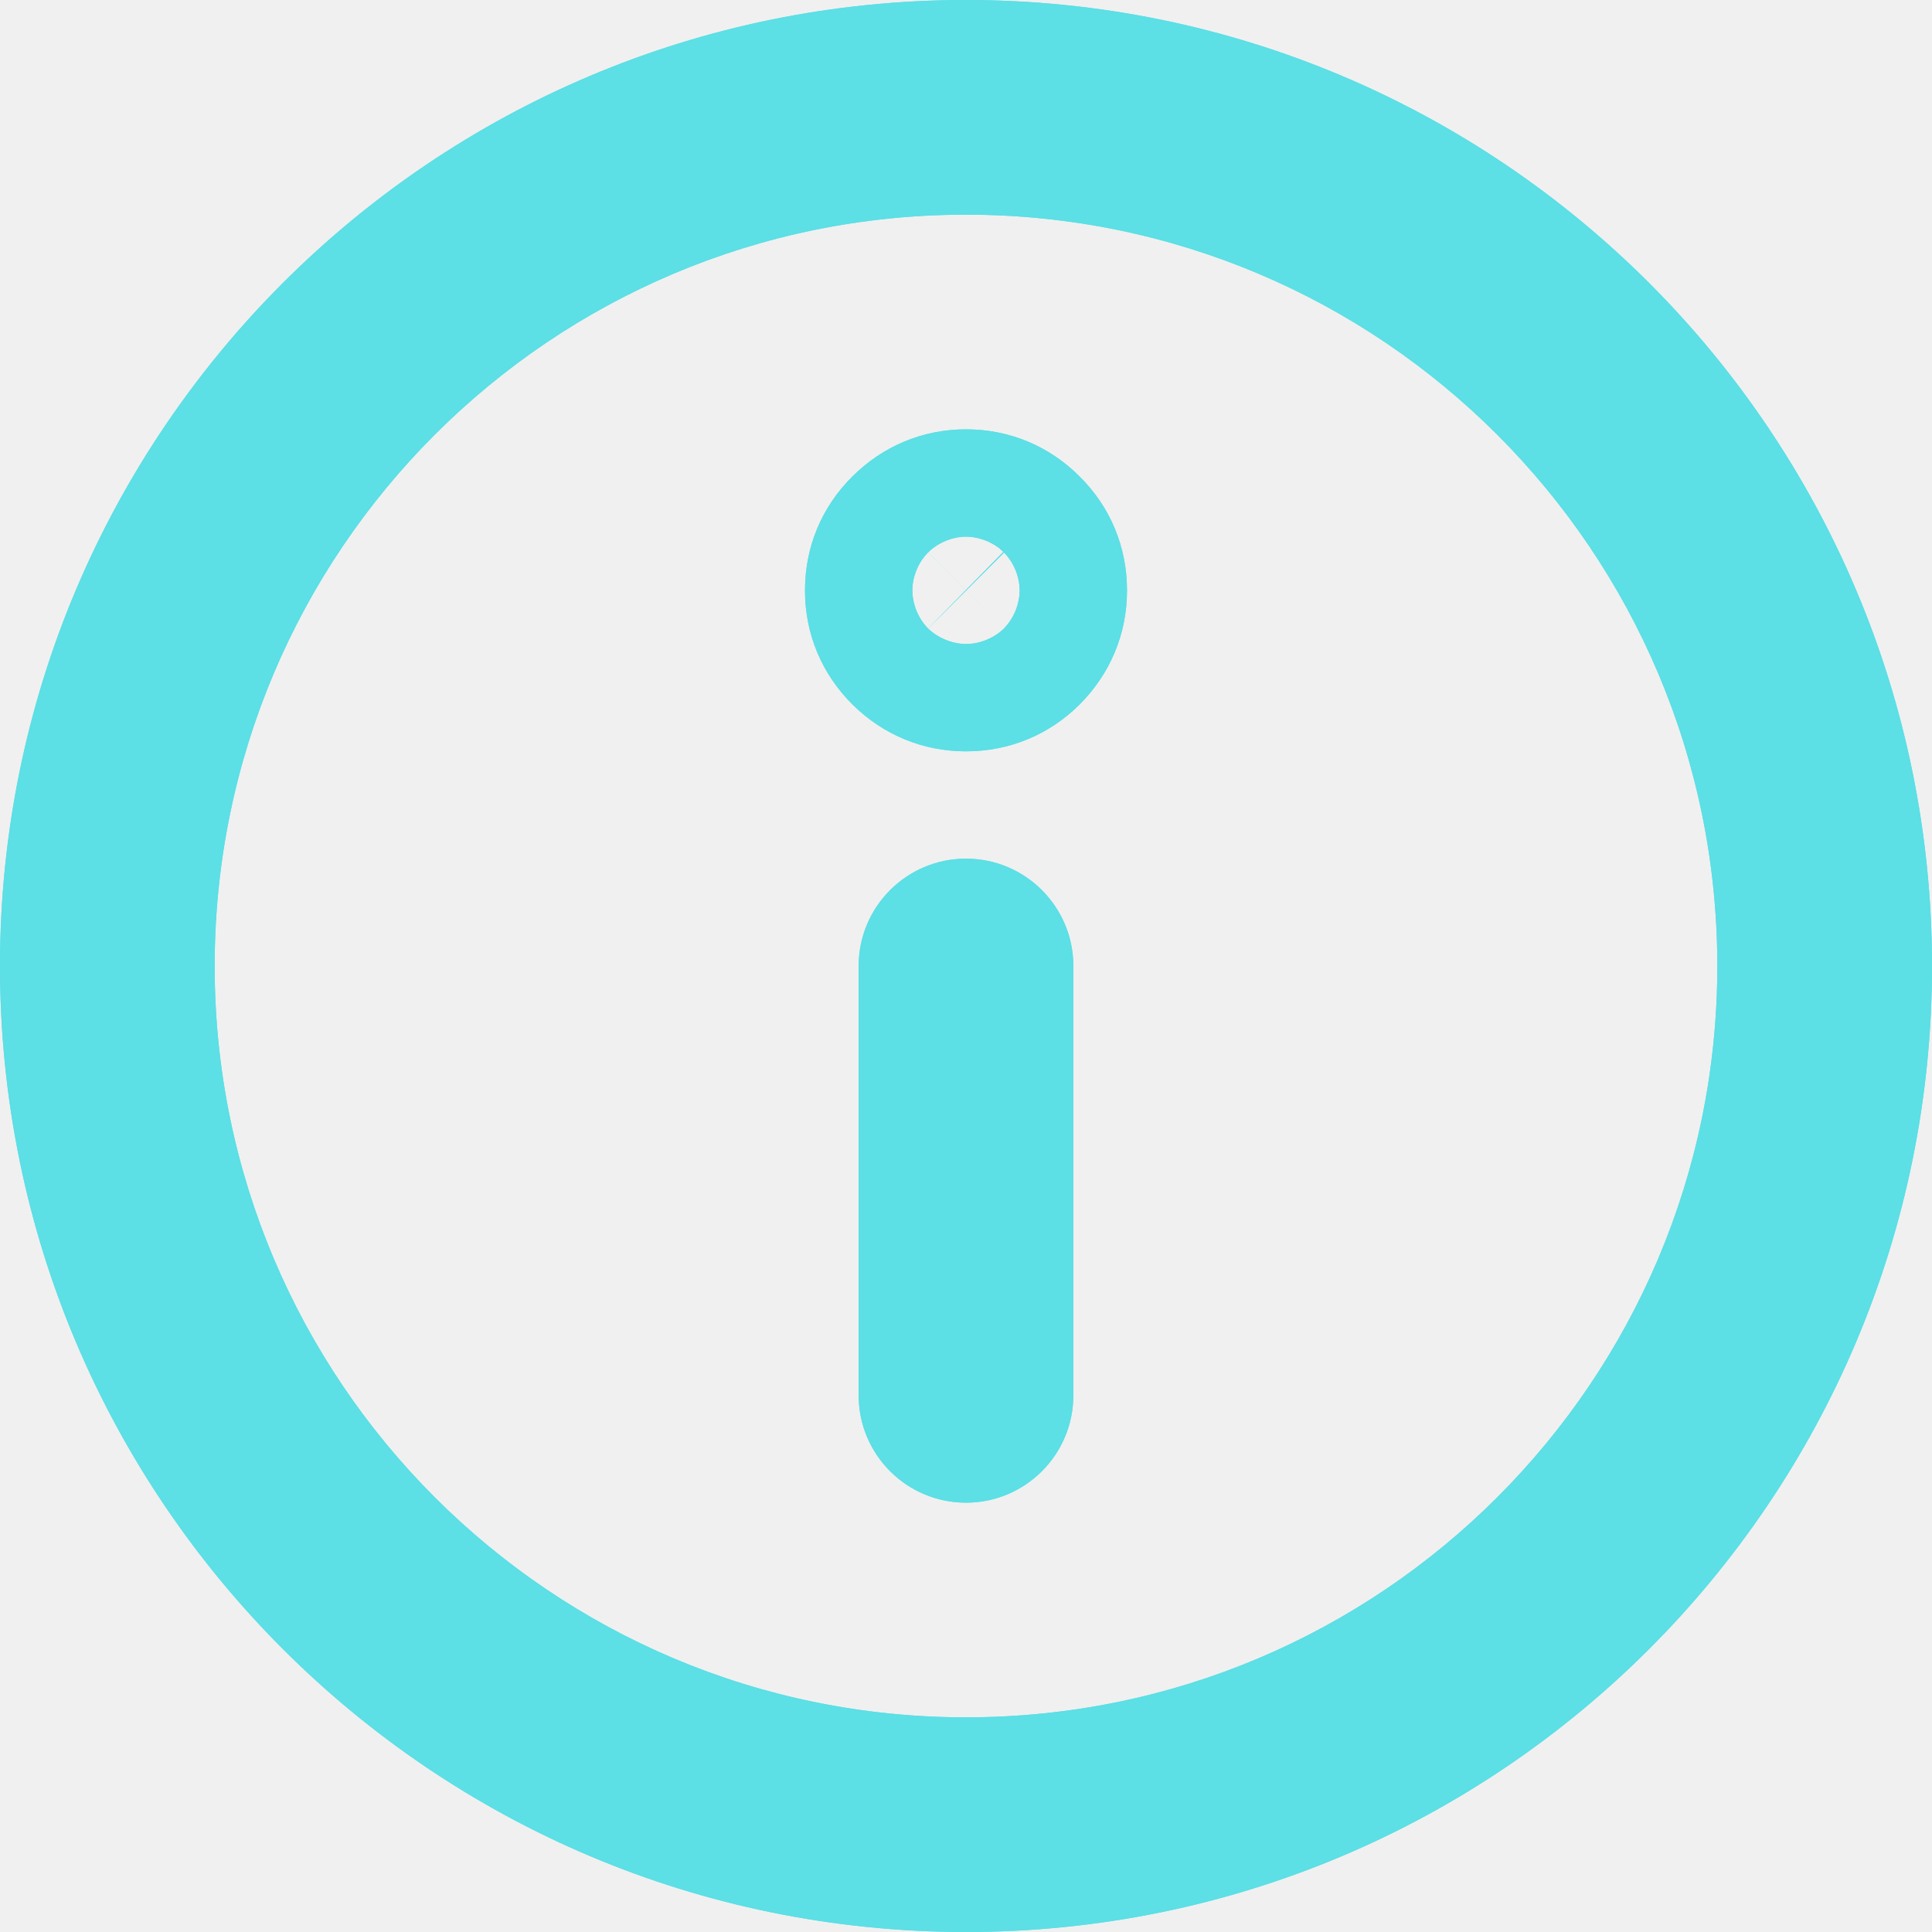
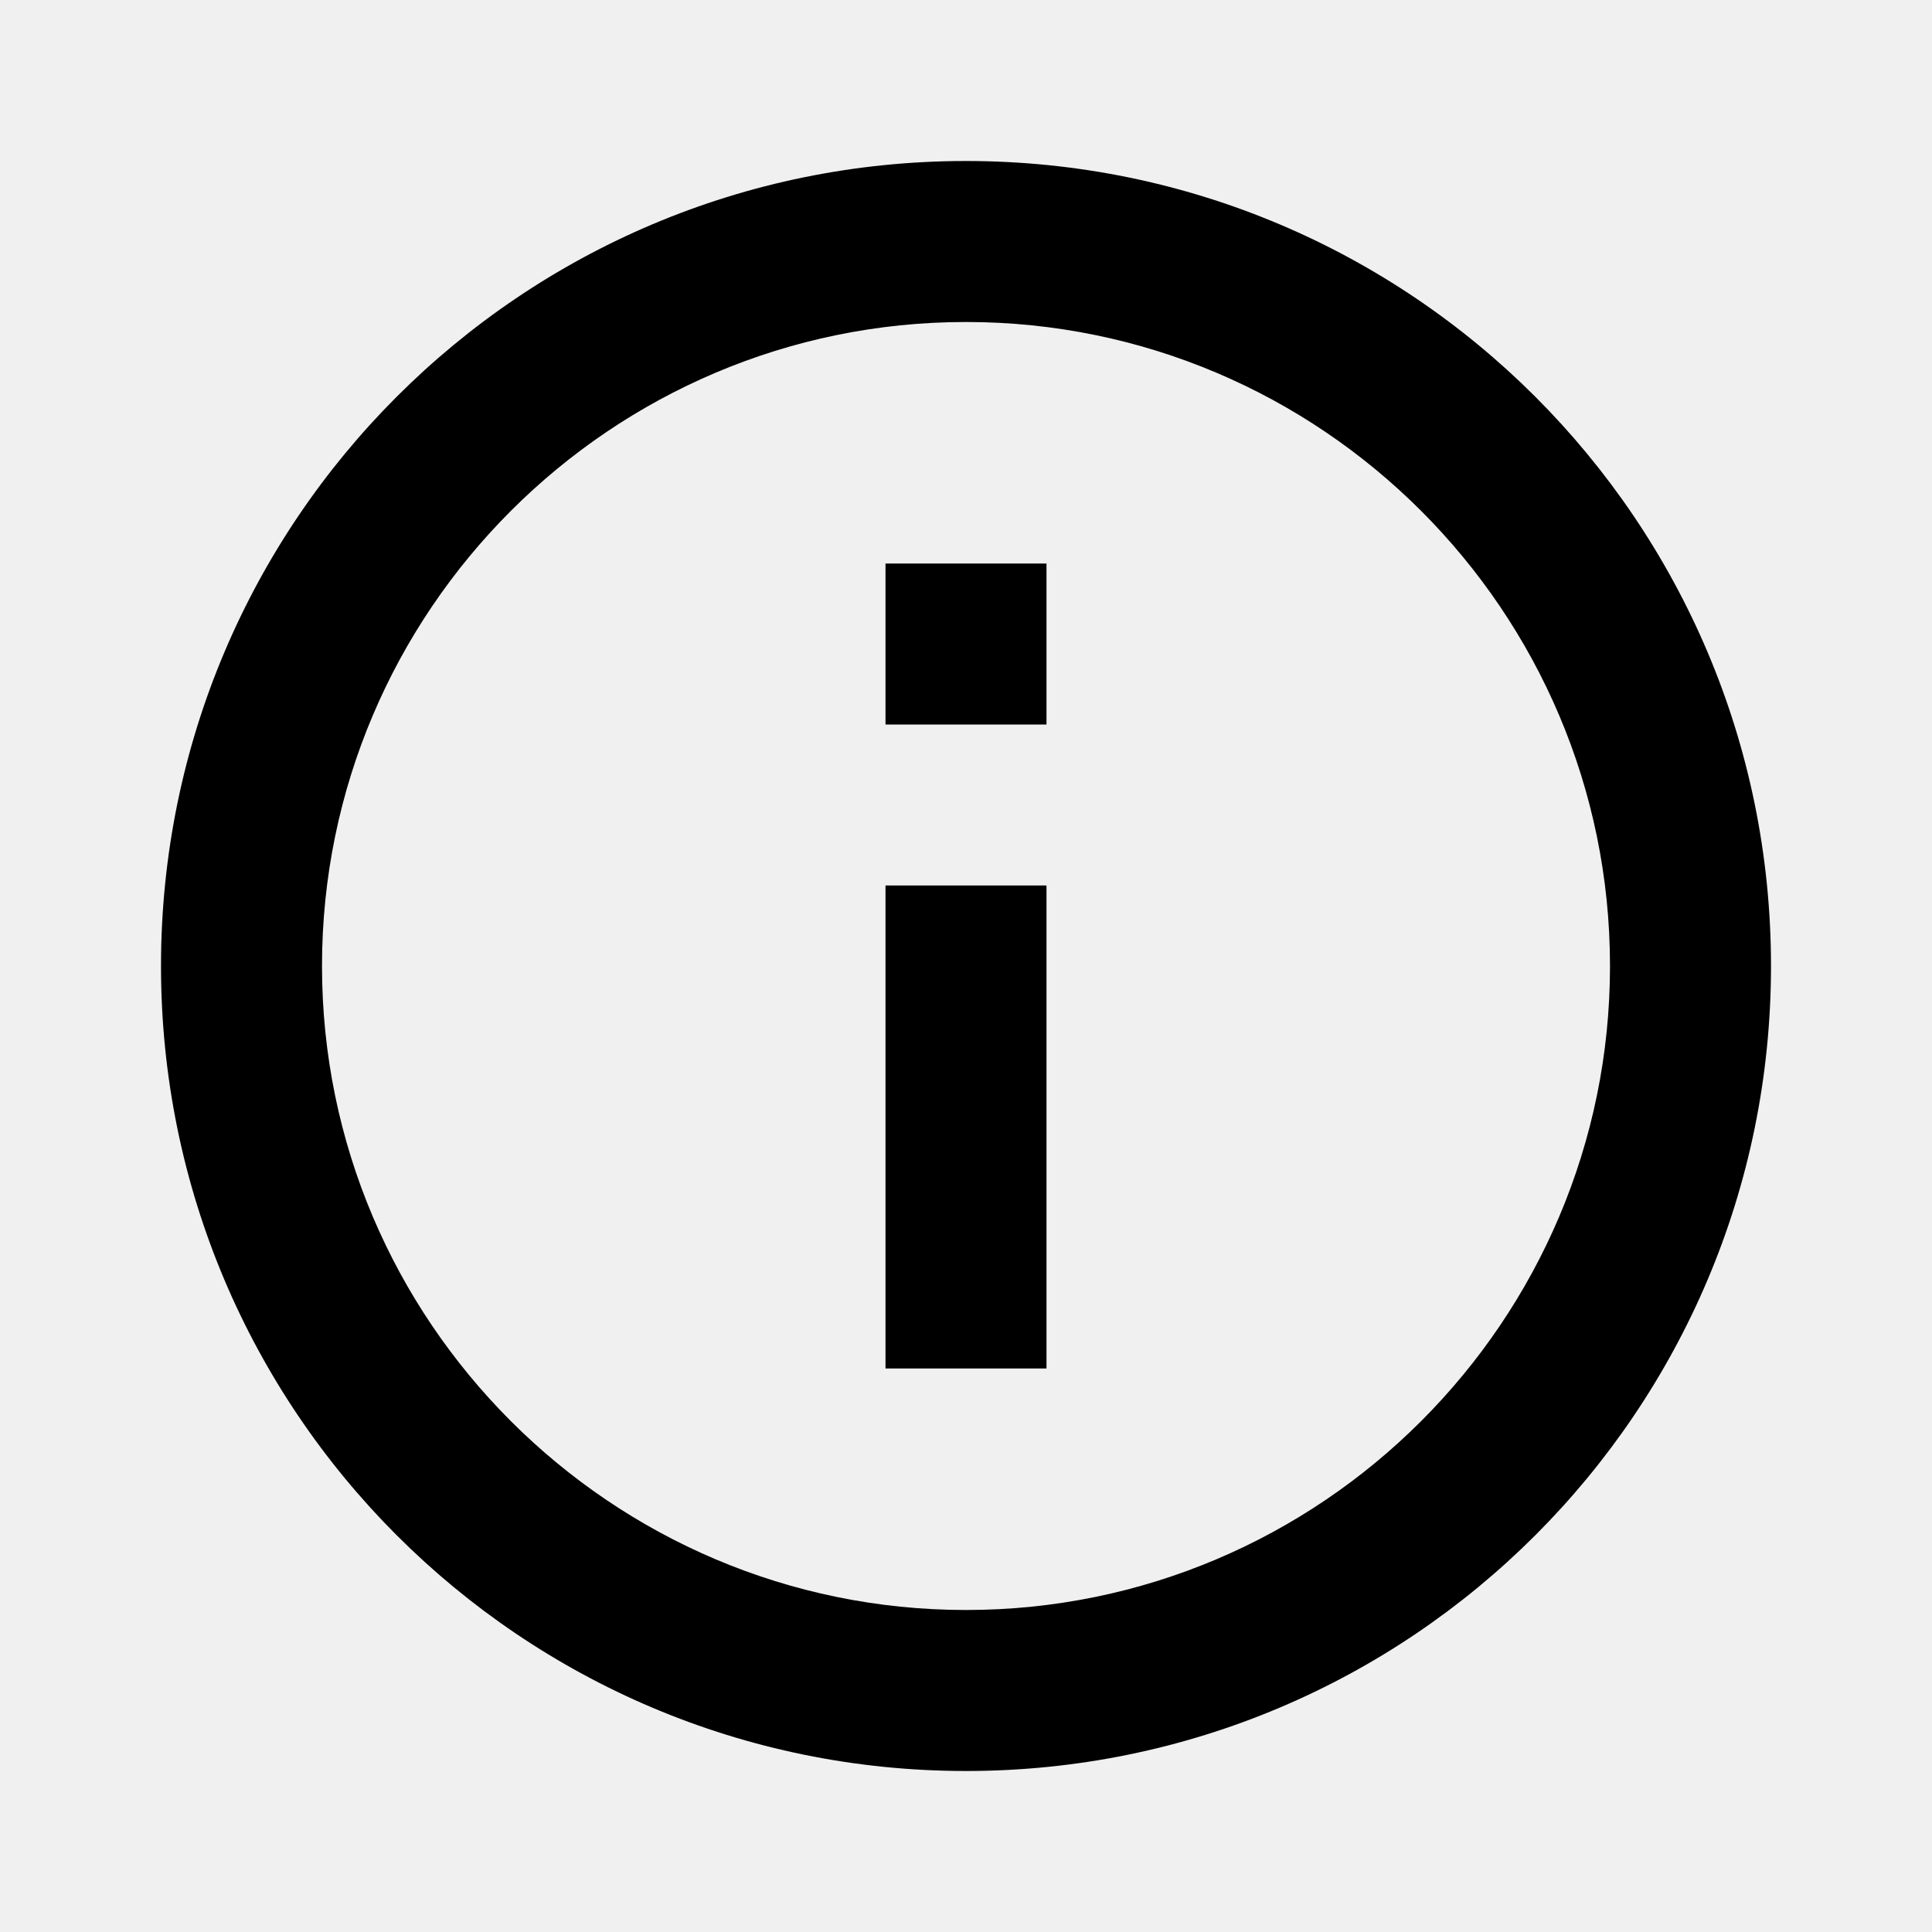
- <svg xmlns="http://www.w3.org/2000/svg" width="18" height="18" viewBox="0 0 18 18" fill="none">
-   <mask id="path-1-inside-1_6_214" fill="white">
-     <path d="M10 9C10 8.448 9.552 8 9 8C8.448 8 8 8.448 8 9H10ZM8 13C8 13.552 8.448 14 9 14C9.552 14 10 13.552 10 13H8ZM8.648 5.855L7.941 6.562L7.947 6.568L8.648 5.855ZM8.648 5.148L9.348 5.861L9.355 5.855L8.648 5.148ZM9.352 5.148L8.64 5.849C8.644 5.853 8.648 5.857 8.652 5.861L9.352 5.148ZM8 9V13H10V9H8ZM9 16C5.134 16 2 12.866 2 9H0C0 13.971 4.029 18 9 18V16ZM16 9C16 12.866 12.866 16 9 16V18C13.971 18 18 13.971 18 9H16ZM9 2C12.866 2 16 5.134 16 9H18C18 4.029 13.971 0 9 0V2ZM9 0C4.029 0 0 4.029 0 9H2C2 5.134 5.134 2 9 2V0ZM9 5C9.053 5 9.119 5.01 9.19 5.039C9.261 5.068 9.314 5.107 9.348 5.142L7.947 6.568C8.23 6.846 8.598 7 9 7V5ZM9.355 5.148C9.389 5.183 9.43 5.236 9.46 5.308C9.49 5.38 9.5 5.448 9.5 5.501H7.5C7.5 5.908 7.657 6.279 7.941 6.562L9.355 5.148ZM9.5 5.501C9.5 5.552 9.49 5.62 9.46 5.694C9.429 5.767 9.387 5.823 9.348 5.861L7.947 4.434C7.655 4.721 7.5 5.096 7.5 5.501H9.5ZM9.355 5.855C9.32 5.889 9.268 5.929 9.196 5.959C9.124 5.99 9.055 6 9 6V4C8.593 4 8.223 4.159 7.941 4.44L9.355 5.855ZM9 6C8.948 6 8.879 5.99 8.805 5.959C8.732 5.928 8.676 5.886 8.64 5.849L10.065 4.446C9.78 4.157 9.406 4 9 4V6ZM8.652 5.861C8.613 5.823 8.571 5.767 8.54 5.694C8.51 5.62 8.5 5.552 8.5 5.501H10.5C10.5 5.096 10.345 4.721 10.053 4.434L8.652 5.861ZM8.5 5.501C8.5 5.448 8.51 5.38 8.54 5.308C8.57 5.236 8.611 5.183 8.645 5.148L10.059 6.563C10.342 6.279 10.5 5.908 10.5 5.501H8.5ZM8.645 5.148C8.683 5.11 8.739 5.069 8.811 5.039C8.883 5.009 8.95 5 9 5V7C9.4 7 9.773 6.848 10.059 6.563L8.645 5.148Z" />
-   </mask>
-   <path d="M10 9C10 8.448 9.552 8 9 8C8.448 8 8 8.448 8 9H10ZM8 13C8 13.552 8.448 14 9 14C9.552 14 10 13.552 10 13H8ZM8.648 5.855L7.941 6.562L7.947 6.568L8.648 5.855ZM8.648 5.148L9.348 5.861L9.355 5.855L8.648 5.148ZM9.352 5.148L8.64 5.849C8.644 5.853 8.648 5.857 8.652 5.861L9.352 5.148ZM8 9V13H10V9H8ZM9 16C5.134 16 2 12.866 2 9H0C0 13.971 4.029 18 9 18V16ZM16 9C16 12.866 12.866 16 9 16V18C13.971 18 18 13.971 18 9H16ZM9 2C12.866 2 16 5.134 16 9H18C18 4.029 13.971 0 9 0V2ZM9 0C4.029 0 0 4.029 0 9H2C2 5.134 5.134 2 9 2V0ZM9 5C9.053 5 9.119 5.01 9.19 5.039C9.261 5.068 9.314 5.107 9.348 5.142L7.947 6.568C8.23 6.846 8.598 7 9 7V5ZM9.355 5.148C9.389 5.183 9.43 5.236 9.46 5.308C9.49 5.38 9.5 5.448 9.5 5.501H7.5C7.5 5.908 7.657 6.279 7.941 6.562L9.355 5.148ZM9.5 5.501C9.5 5.552 9.49 5.62 9.46 5.694C9.429 5.767 9.387 5.823 9.348 5.861L7.947 4.434C7.655 4.721 7.5 5.096 7.5 5.501H9.5ZM9.355 5.855C9.32 5.889 9.268 5.929 9.196 5.959C9.124 5.99 9.055 6 9 6V4C8.593 4 8.223 4.159 7.941 4.44L9.355 5.855ZM9 6C8.948 6 8.879 5.99 8.805 5.959C8.732 5.928 8.676 5.886 8.64 5.849L10.065 4.446C9.78 4.157 9.406 4 9 4V6ZM8.652 5.861C8.613 5.823 8.571 5.767 8.54 5.694C8.51 5.62 8.5 5.552 8.5 5.501H10.5C10.5 5.096 10.345 4.721 10.053 4.434L8.652 5.861ZM8.5 5.501C8.5 5.448 8.51 5.38 8.54 5.308C8.57 5.236 8.611 5.183 8.645 5.148L10.059 6.563C10.342 6.279 10.5 5.908 10.5 5.501H8.5ZM8.645 5.148C8.683 5.11 8.739 5.069 8.811 5.039C8.883 5.009 8.95 5 9 5V7C9.4 7 9.773 6.848 10.059 6.563L8.645 5.148Z" fill="#5CDFE5" />
-   <path d="M10.059 6.563L9.705 6.916L10.413 6.209L10.059 6.563ZM8 9.5H10V8.5H8V9.5ZM10 12.5H8V13.5H10V12.5ZM8.999 6.208L9.705 6.916L10.413 6.209L9.706 5.502L8.999 6.208ZM2 8.5H0V9.5H2V8.5ZM9.5 18V16H8.5V18H9.5ZM18 8.5H16V9.5H18V8.5ZM8.5 0V2H9.5V0H8.5ZM9.5 7V5H8.5V7H9.5ZM9.5 5.001H7.5V6.001H9.5V5.001ZM9.5 6V4H8.5V6H9.5ZM8.5 6.001H10.5V5.001H8.5V6.001ZM8.292 5.501L9.705 6.916L10.413 6.209L8.999 4.794L8.292 5.501ZM8.648 5.855L9.361 6.556L7.94 5.148L8.648 5.855ZM7.941 6.562L7.234 7.269L7.239 7.275L7.941 6.562ZM7.947 6.568L7.245 7.281L7.246 7.282L7.947 6.568ZM8.648 5.148L9.355 4.441L7.934 5.848L8.648 5.148ZM9.348 5.861L8.635 6.562L9.337 7.276L10.05 6.574L9.348 5.861ZM9.355 5.855L10.064 6.56L10.766 5.853L10.062 5.148L9.355 5.855ZM9.352 5.148L10.066 5.848L8.651 4.435L9.352 5.148ZM8.64 5.849L7.938 5.136L7.225 5.838L7.927 6.551L8.64 5.849ZM8.652 5.861L7.951 6.574L8.664 7.275L9.365 6.562L8.652 5.861ZM10.059 6.563L10.766 7.27L10.766 7.27L10.059 6.563ZM9.19 5.039L8.809 5.964L8.81 5.964L9.19 5.039ZM9.348 5.142L10.062 5.843L10.763 5.129L10.049 4.428L9.348 5.142ZM9.355 5.148L10.061 4.44L9.354 3.734L8.647 4.441L9.355 5.148ZM9.46 5.308L10.383 4.923L10.383 4.922L9.46 5.308ZM9.46 5.694L10.383 6.079L10.383 6.078L9.46 5.694ZM7.947 4.434L8.66 3.733L7.959 3.02L7.246 3.721L7.947 4.434ZM9.196 5.959L8.81 5.037L8.809 5.037L9.196 5.959ZM7.941 4.44L7.234 3.733L6.526 4.44L7.233 5.147L7.941 4.44ZM8.805 5.959L9.192 5.037L9.191 5.037L8.805 5.959ZM10.065 4.446L10.767 5.159L11.479 4.457L10.778 3.745L10.065 4.446ZM8.54 5.694L7.617 6.078L7.618 6.079L8.54 5.694ZM10.053 4.434L10.754 3.721L10.041 3.02L9.34 3.733L10.053 4.434ZM8.54 5.308L7.617 4.922L7.617 4.923L8.54 5.308ZM8.645 5.148L9.352 5.855L9.352 5.855L8.645 5.148ZM8.811 5.039L9.191 5.964L9.192 5.964L8.811 5.039ZM11 9C11 7.895 10.105 7 9 7V9H11ZM9 7C7.895 7 7 7.895 7 9H9V7ZM7 13C7 14.105 7.895 15 9 15V13H7ZM9 15C10.105 15 11 14.105 11 13H9V15ZM7.94 5.148L7.233 5.855L8.648 7.269L9.355 6.562L7.94 5.148ZM7.239 7.275L7.245 7.281L8.648 5.855L8.642 5.849L7.239 7.275ZM8.66 7.269L9.361 6.556L7.934 5.154L7.233 5.867L8.66 7.269ZM7.934 5.848L8.635 6.562L10.062 5.16L9.361 4.447L7.934 5.848ZM10.058 6.566L10.064 6.56L8.645 5.15L8.639 5.156L10.058 6.566ZM10.062 5.148L9.355 4.441L7.94 5.855L8.647 6.562L10.062 5.148ZM8.651 4.435L7.938 5.136L9.341 6.562L10.054 5.86L8.651 4.435ZM7.933 6.557C7.933 6.557 7.933 6.557 7.934 6.558C7.934 6.558 7.935 6.558 7.935 6.559C7.936 6.559 7.936 6.56 7.937 6.561C7.94 6.563 7.945 6.568 7.951 6.574L9.352 5.148C9.354 5.149 9.355 5.151 9.354 5.149C9.354 5.149 9.353 5.149 9.353 5.148C9.352 5.148 9.352 5.147 9.351 5.146C9.35 5.145 9.348 5.143 9.346 5.141L7.933 6.557ZM9.365 6.562L10.066 5.848L8.639 4.447L7.938 5.16L9.365 6.562ZM7 9V13H9V9H7ZM11 13V9H9V13H11ZM9 15C5.686 15 3 12.314 3 9H1C1 13.418 4.582 17 9 17V15ZM-1 9C-1 14.523 3.477 19 9 19V17C4.582 17 1 13.418 1 9H-1ZM15 9C15 12.314 12.314 15 9 15V17C13.418 17 17 13.418 17 9H15ZM9 19C14.523 19 19 14.523 19 9H17C17 13.418 13.418 17 9 17V19ZM9 3C12.314 3 15 5.686 15 9H17C17 4.582 13.418 1 9 1V3ZM19 9C19 3.477 14.523 -1 9 -1V1C13.418 1 17 4.582 17 9H19ZM9 -1C3.477 -1 -1 3.477 -1 9H1C1 4.582 4.582 1 9 1V-1ZM3 9C3 5.686 5.686 3 9 3V1C4.582 1 1 4.582 1 9H3ZM9 6C8.932 6 8.868 5.988 8.809 5.964L9.571 4.114C9.37 4.032 9.173 4 9 4V6ZM8.81 5.964C8.751 5.94 8.697 5.903 8.648 5.855L10.049 4.428C9.93 4.311 9.771 4.197 9.571 4.114L8.81 5.964ZM8.635 4.441L7.233 5.867L8.66 7.269L10.062 5.843L8.635 4.441ZM7.246 7.282C7.714 7.741 8.333 8 9 8V6C8.864 6 8.746 5.952 8.648 5.855L7.246 7.282ZM8.648 5.855C8.599 5.806 8.562 5.752 8.537 5.693L10.383 4.922C10.298 4.719 10.18 4.559 10.061 4.44L8.648 5.855ZM8.537 5.692C8.512 5.633 8.5 5.57 8.5 5.501H10.5C10.5 5.326 10.467 5.126 10.383 4.923L8.537 5.692ZM6.5 5.501C6.5 6.177 6.765 6.801 7.234 7.269L8.648 5.855C8.549 5.756 8.5 5.639 8.5 5.501H6.5ZM8.648 7.269L10.062 5.855L8.647 4.441L7.233 5.855L8.648 7.269ZM8.5 5.501C8.5 5.432 8.512 5.368 8.537 5.31L10.383 6.078C10.469 5.872 10.5 5.673 10.5 5.501H8.5ZM8.537 5.308C8.562 5.249 8.599 5.196 8.647 5.148L10.05 6.574C10.175 6.451 10.296 6.286 10.383 6.079L8.537 5.308ZM10.062 5.16L8.66 3.733L7.233 5.135L8.635 6.562L10.062 5.16ZM7.246 3.721C6.761 4.197 6.5 4.831 6.5 5.501H8.5C8.5 5.362 8.549 5.244 8.648 5.148L7.246 3.721ZM8.647 5.148C8.696 5.099 8.751 5.062 8.81 5.037L9.582 6.882C9.785 6.797 9.945 6.679 10.062 6.562L8.647 5.148ZM8.809 5.037C8.868 5.012 8.932 5 9 5V7C9.177 7 9.379 6.967 9.582 6.882L8.809 5.037ZM9 3C8.321 3 7.699 3.268 7.234 3.733L8.648 5.148C8.746 5.049 8.864 5 9 5V3ZM7.233 5.147L8.647 6.562L10.062 5.148L8.648 3.733L7.233 5.147ZM9 5C9.069 5 9.133 5.012 9.192 5.037L8.419 6.882C8.625 6.968 8.827 7 9 7V5ZM9.191 5.037C9.251 5.062 9.304 5.099 9.352 5.147L7.927 6.551C8.049 6.674 8.213 6.795 8.419 6.882L9.191 5.037ZM9.341 6.562L10.767 5.159L9.364 3.733L7.938 5.136L9.341 6.562ZM10.778 3.745C10.305 3.264 9.674 3 9 3V5C9.138 5 9.255 5.049 9.352 5.148L10.778 3.745ZM9.353 5.148C9.401 5.196 9.438 5.249 9.463 5.308L7.618 6.079C7.704 6.286 7.825 6.451 7.95 6.574L9.353 5.148ZM9.463 5.31C9.488 5.368 9.5 5.432 9.5 5.501H7.5C7.5 5.673 7.531 5.872 7.617 6.078L9.463 5.31ZM11.5 5.501C11.5 4.831 11.239 4.197 10.754 3.721L9.352 5.148C9.451 5.244 9.5 5.362 9.5 5.501H11.5ZM9.34 3.733L7.938 5.16L9.365 6.562L10.767 5.135L9.34 3.733ZM9.5 5.501C9.5 5.57 9.488 5.633 9.463 5.692L7.617 4.923C7.533 5.126 7.5 5.326 7.5 5.501H9.5ZM9.463 5.693C9.438 5.752 9.401 5.806 9.352 5.855L7.939 4.44C7.82 4.559 7.702 4.719 7.617 4.922L9.463 5.693ZM10.766 7.27C11.234 6.802 11.5 6.177 11.5 5.501H9.5C9.5 5.638 9.451 5.757 9.352 5.855L10.766 7.27ZM9.352 5.855C9.305 5.903 9.252 5.939 9.191 5.964L8.431 4.114C8.226 4.198 8.061 4.318 7.939 4.44L9.352 5.855ZM9.192 5.964C9.133 5.988 9.069 6 9 6V4C8.831 4 8.634 4.031 8.43 4.114L9.192 5.964ZM9 8C9.662 8 10.29 7.745 10.766 7.27L9.352 5.855C9.256 5.952 9.138 6 9 6V8Z" fill="#5CDFE5" mask="url(#path-1-inside-1_6_214)" />
+ <svg xmlns="http://www.w3.org/2000/svg" width="24" height="24" viewBox="0 0 24 24" fill="none">
+   <g clip-path="url(#clip0_35_22)">
+     <path d="M11 17H13V11H11V17ZM12 2C6.475 2 2 6.475 2 12C2 17.525 6.475 22 12 22C17.525 22 22 17.525 22 12C22 6.475 17.525 2 12 2ZM12 20C7.59 20 4 16.41 4 12C4 7.59 7.59 4 12 4C16.41 4 20 7.59 20 12C20 16.41 16.41 20 12 20ZM11 9H13V7H11V9Z" fill="black" />
+   </g>
+   <defs>
+     <clipPath id="clip0_35_22">
+       <rect width="24" height="24" fill="white" />
+     </clipPath>
+   </defs>
</svg>
